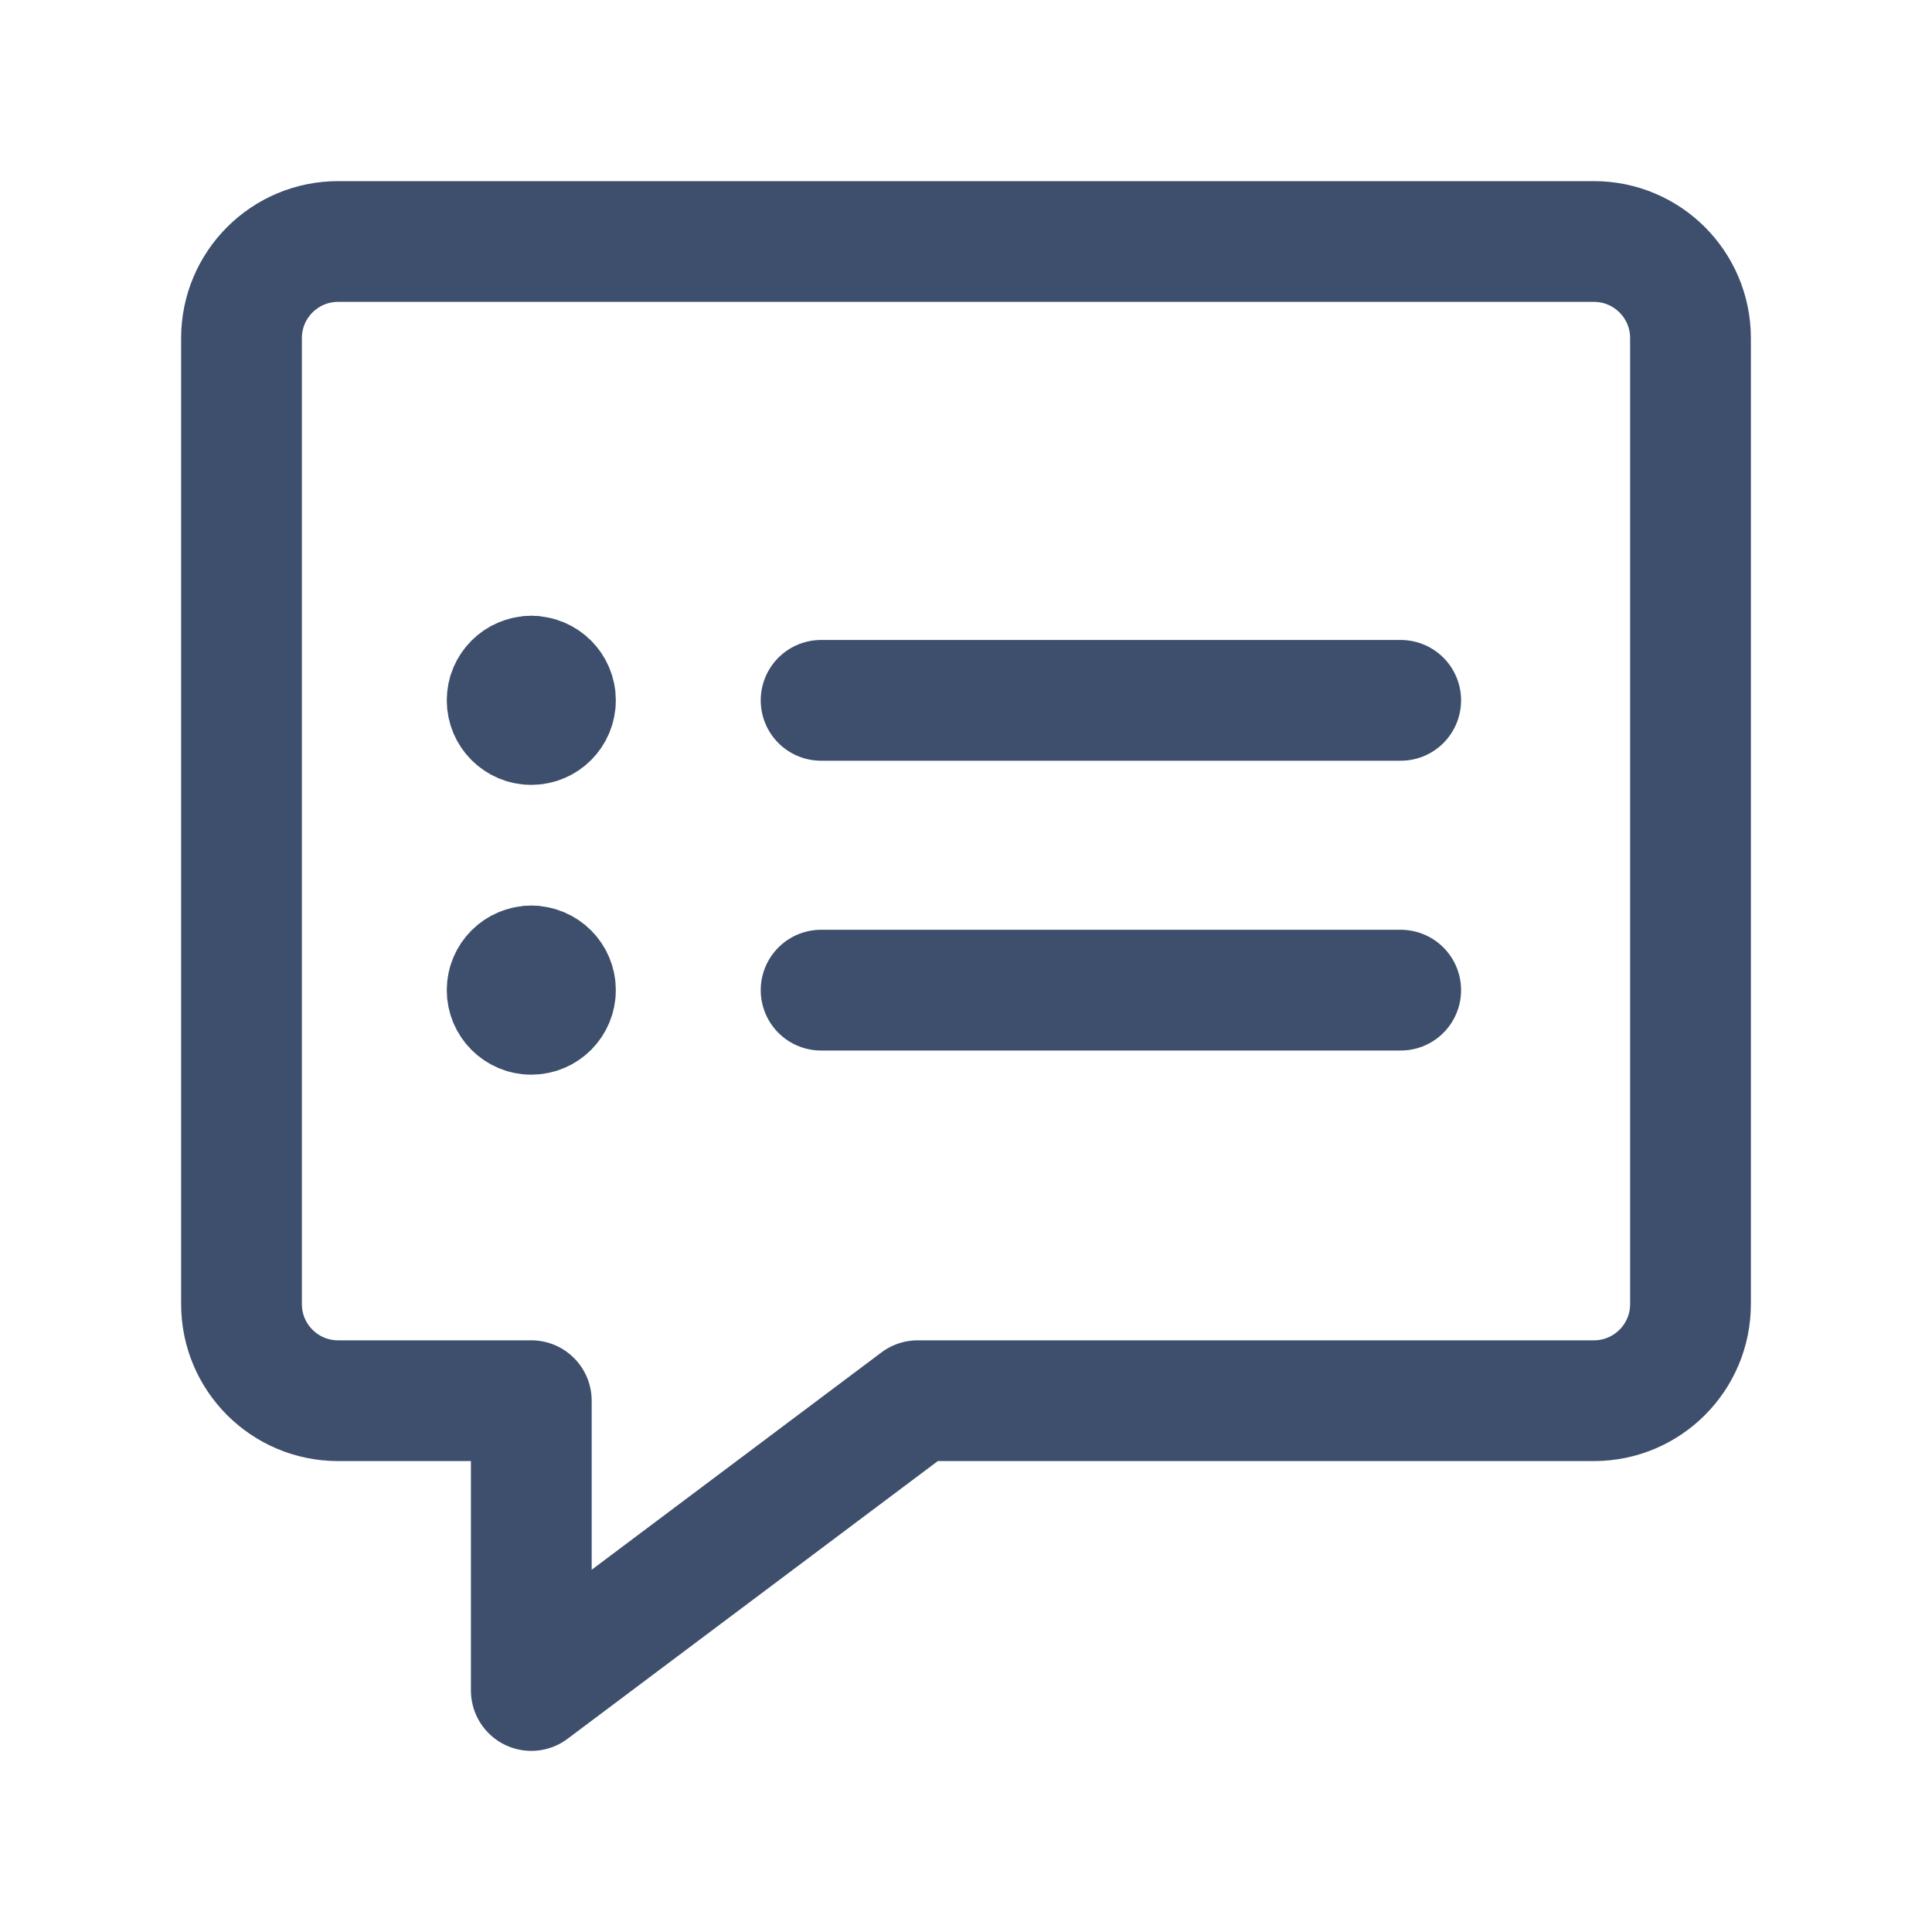
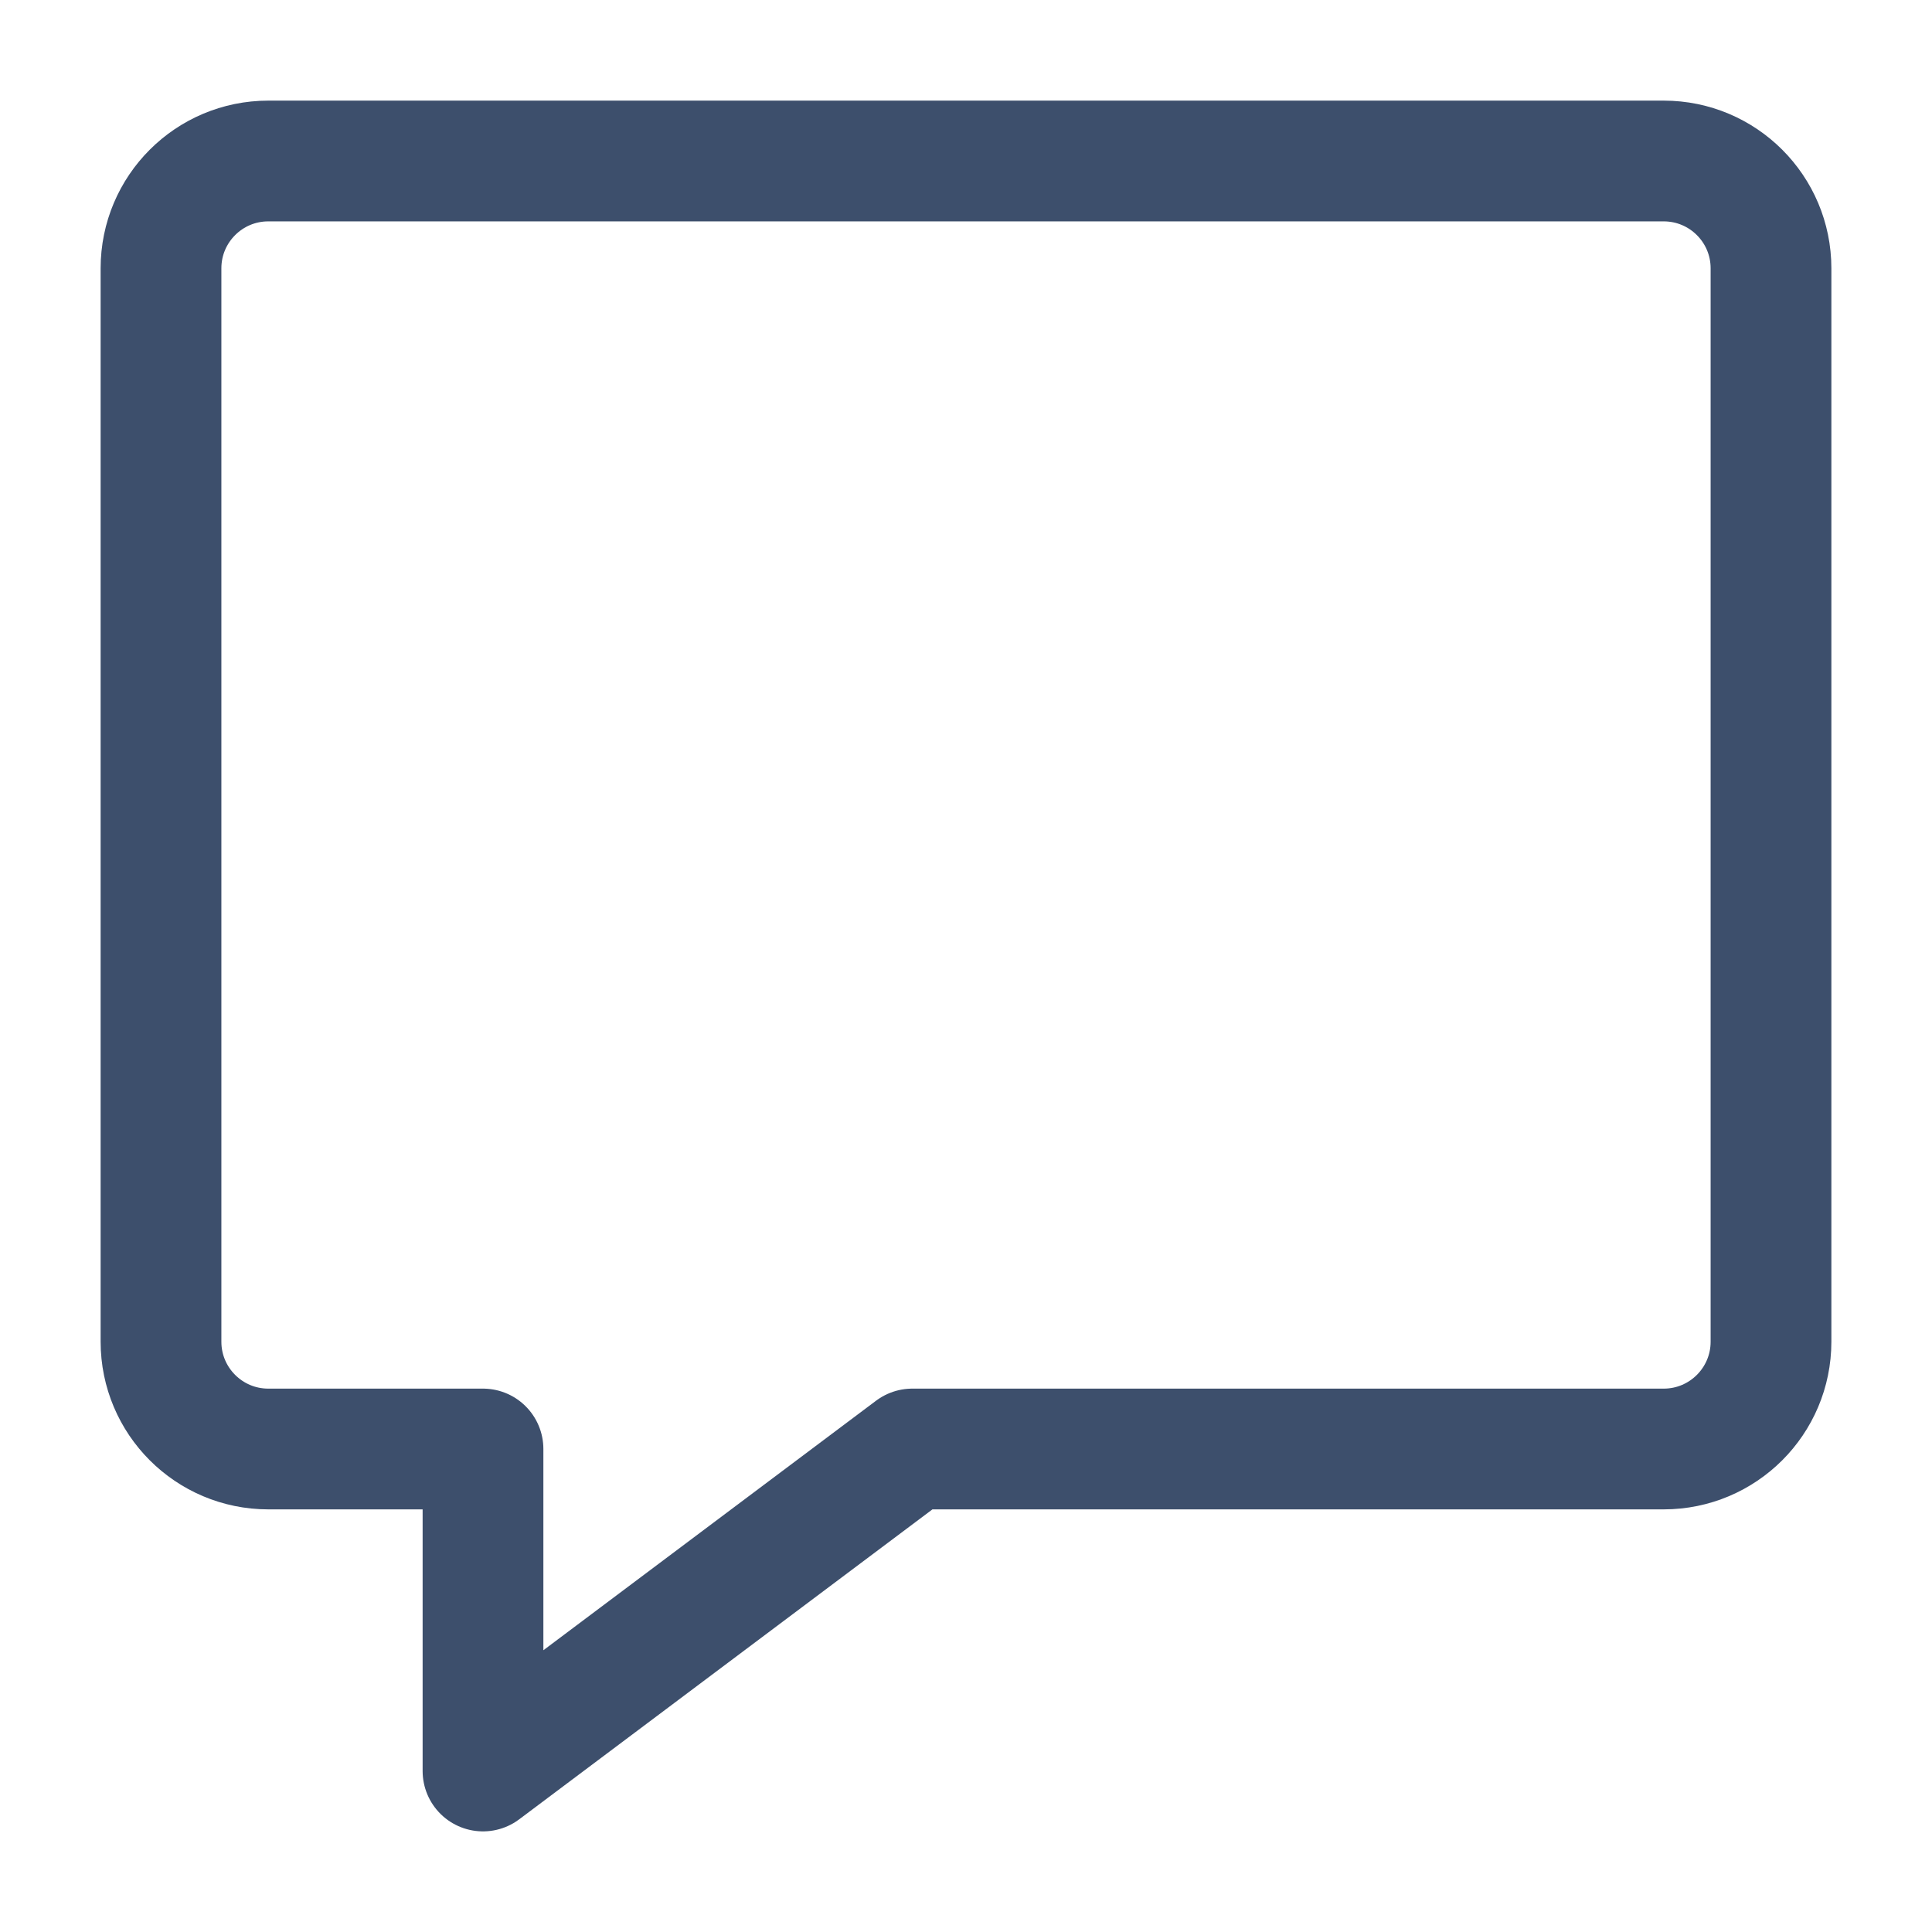
<svg xmlns="http://www.w3.org/2000/svg" viewBox="0 0 24 24">
  <defs>
    <style>.a,.b{fill:none;}.b{stroke:#3d4f6c;stroke-linecap:round;stroke-linejoin:round;stroke-width:1.5px;}</style>
  </defs>
-   <g transform="translate(-1076 -425)">
-     <rect class="a" width="24" height="24" transform="translate(1076 425)" />
-     <g transform="translate(1079 428)">
-       <path class="b" d="M17.55,15.15H9.15l-4.8,3.6v-3.6H1.95a1.2,1.2,0,0,1-1.2-1.2v-12A1.2,1.2,0,0,1,1.95.75h15.6a1.2,1.2,0,0,1,1.2,1.2v12A1.2,1.2,0,0,1,17.55,15.15Z" transform="translate(-0.75 -0.75)" />
-       <line class="b" x2="7.2" transform="translate(7.2 5.7)" />
-       <line class="b" x2="7.2" transform="translate(7.2 9.3)" />
-       <line class="b" transform="translate(3.6 5.4)" />
-       <path class="b" d="M5.175,7.5a.3.3,0,1,0,.3.3.3.3,0,0,0-.3-.3" transform="translate(-1.575 -2.1)" />
-       <line class="b" transform="translate(3.6 9)" />
-       <path class="b" d="M5.175,12a.3.3,0,1,0,.3.3.3.3,0,0,0-.3-.3" transform="translate(-1.575 -3)" />
-     </g>
+   <g transform="translate(-240 -427)">
+     <rect class="a" width="24" height="24" transform="translate(240 427)" />
+     <path class="b" d="M19.417,16.75H10.083l-5.333,4v-4H2.083A1.333,1.333,0,0,1,.75,15.417V2.083A1.333,1.333,0,0,1,2.083.75H19.417A1.333,1.333,0,0,1,20.75,2.083V15.417A1.333,1.333,0,0,1,19.417,16.75Z" transform="translate(241.25 428.25)" />
  </g>
</svg>
